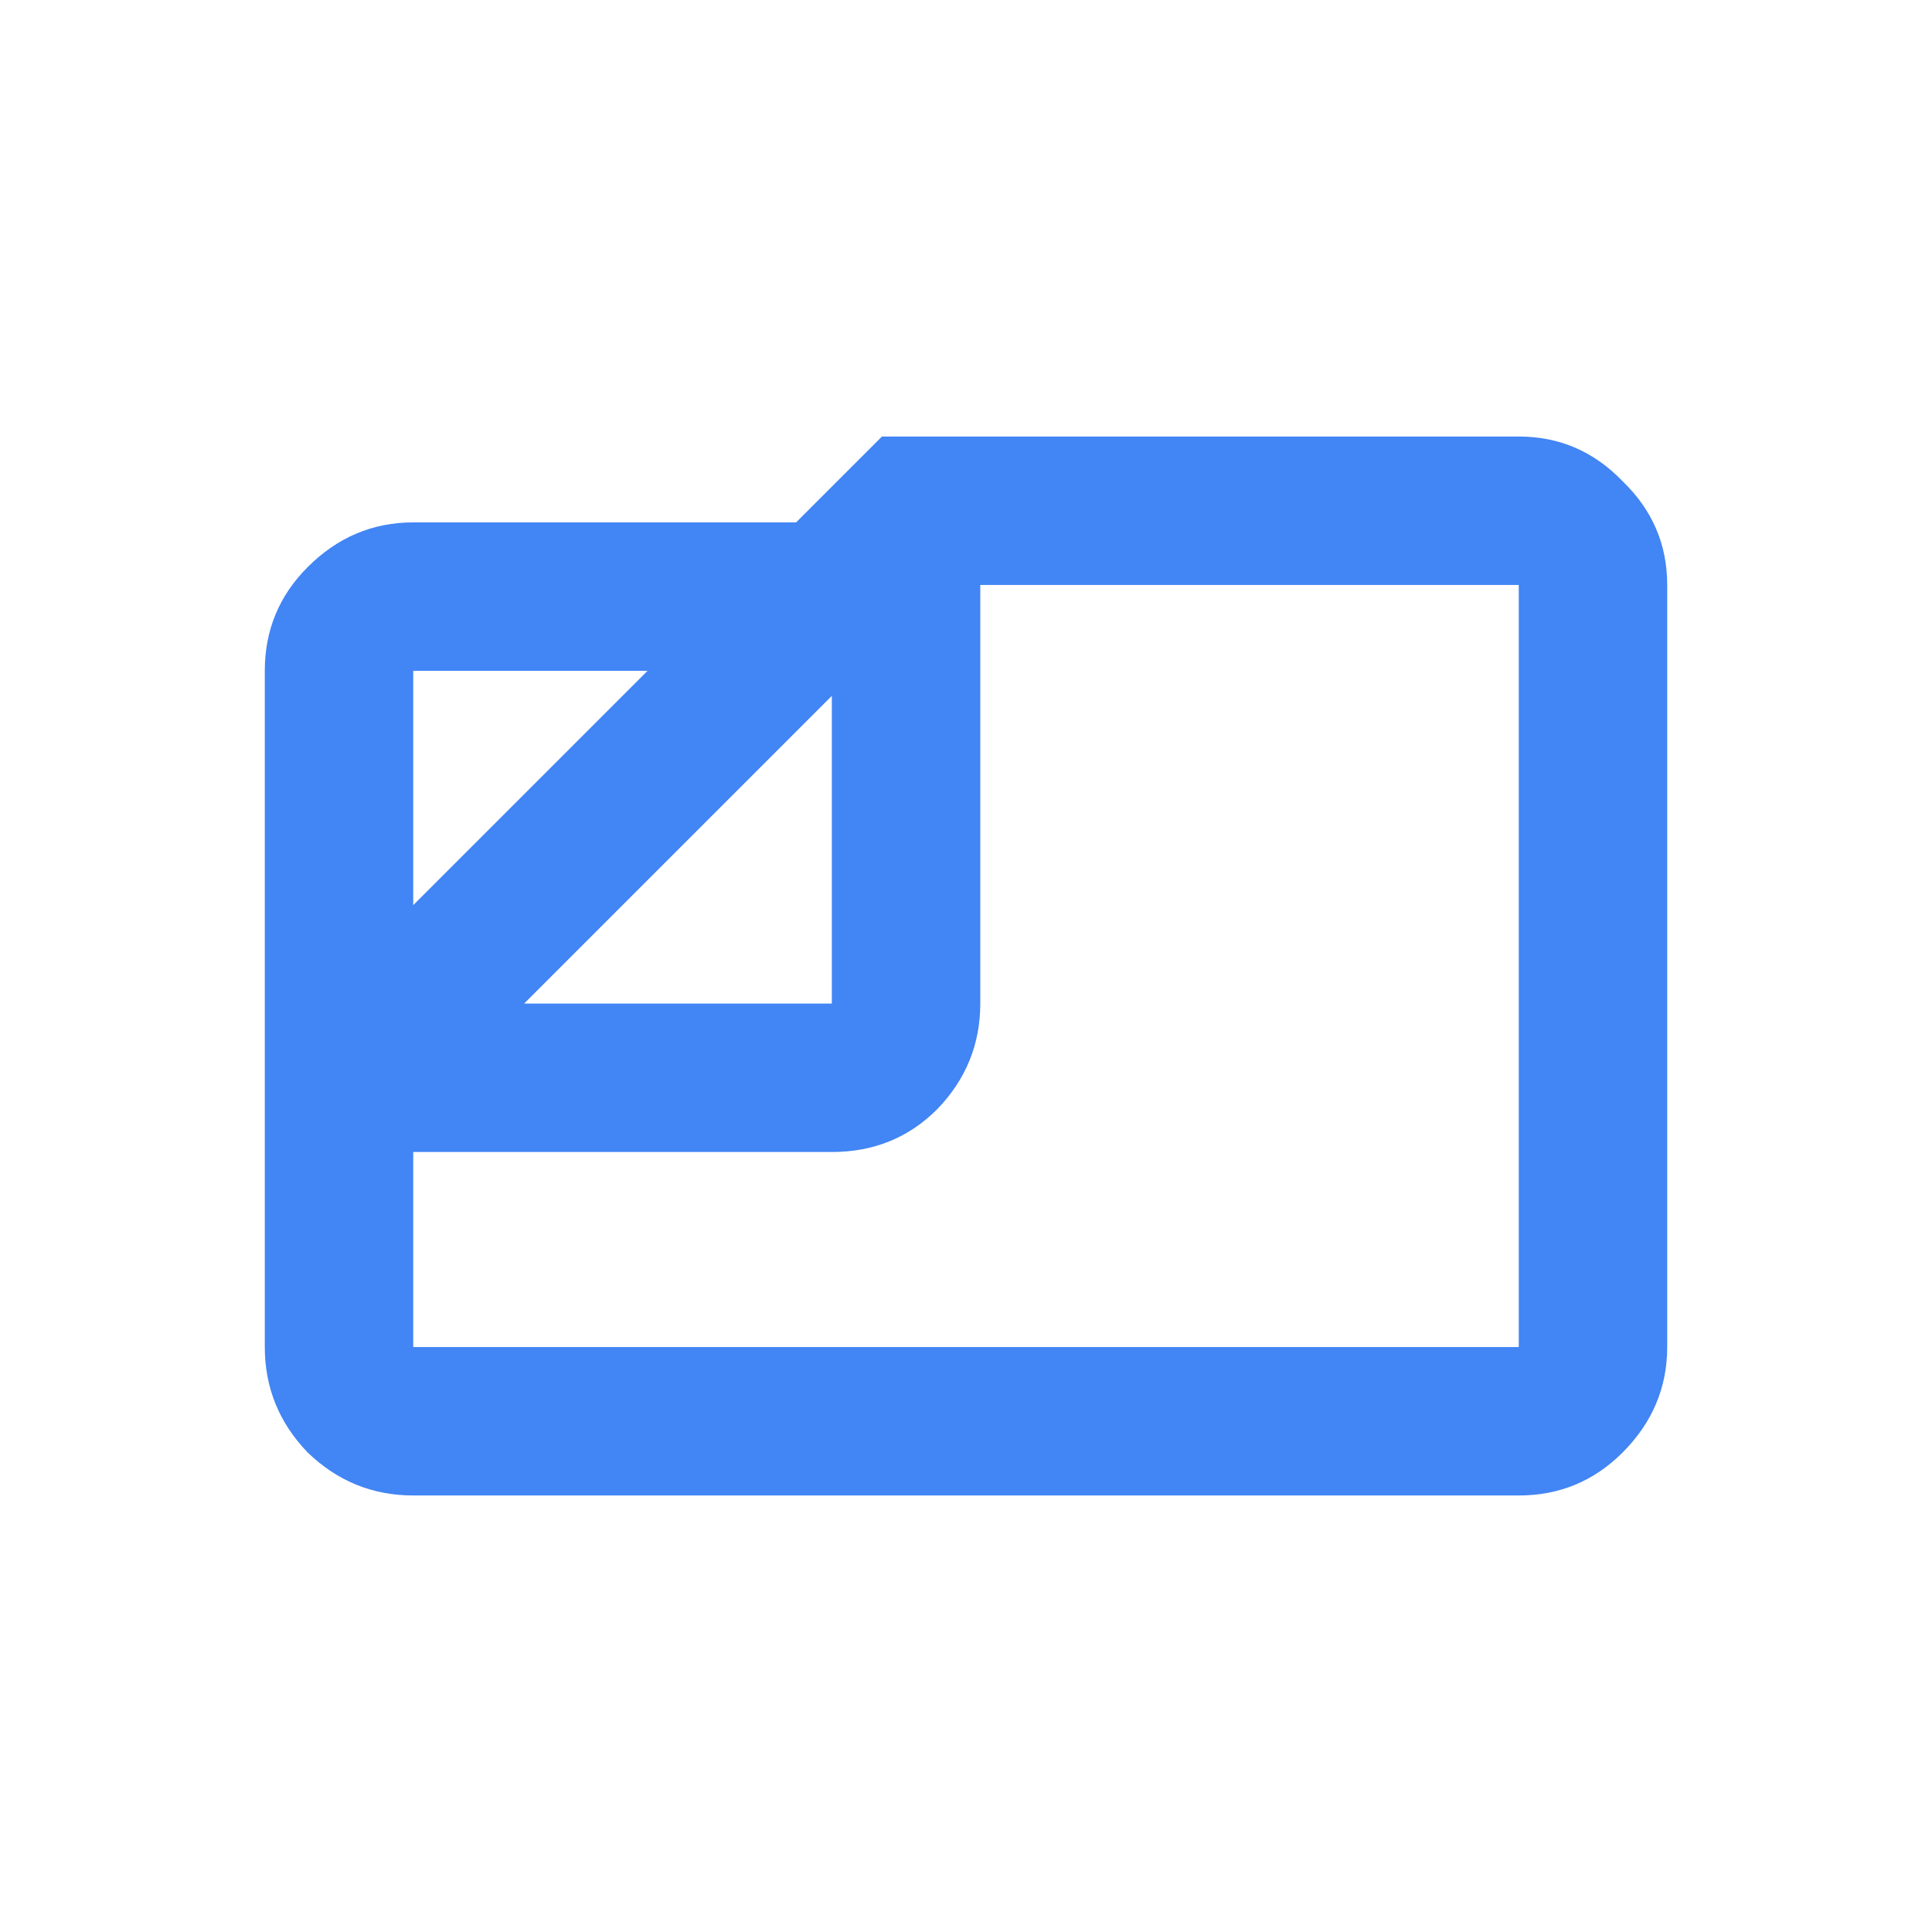
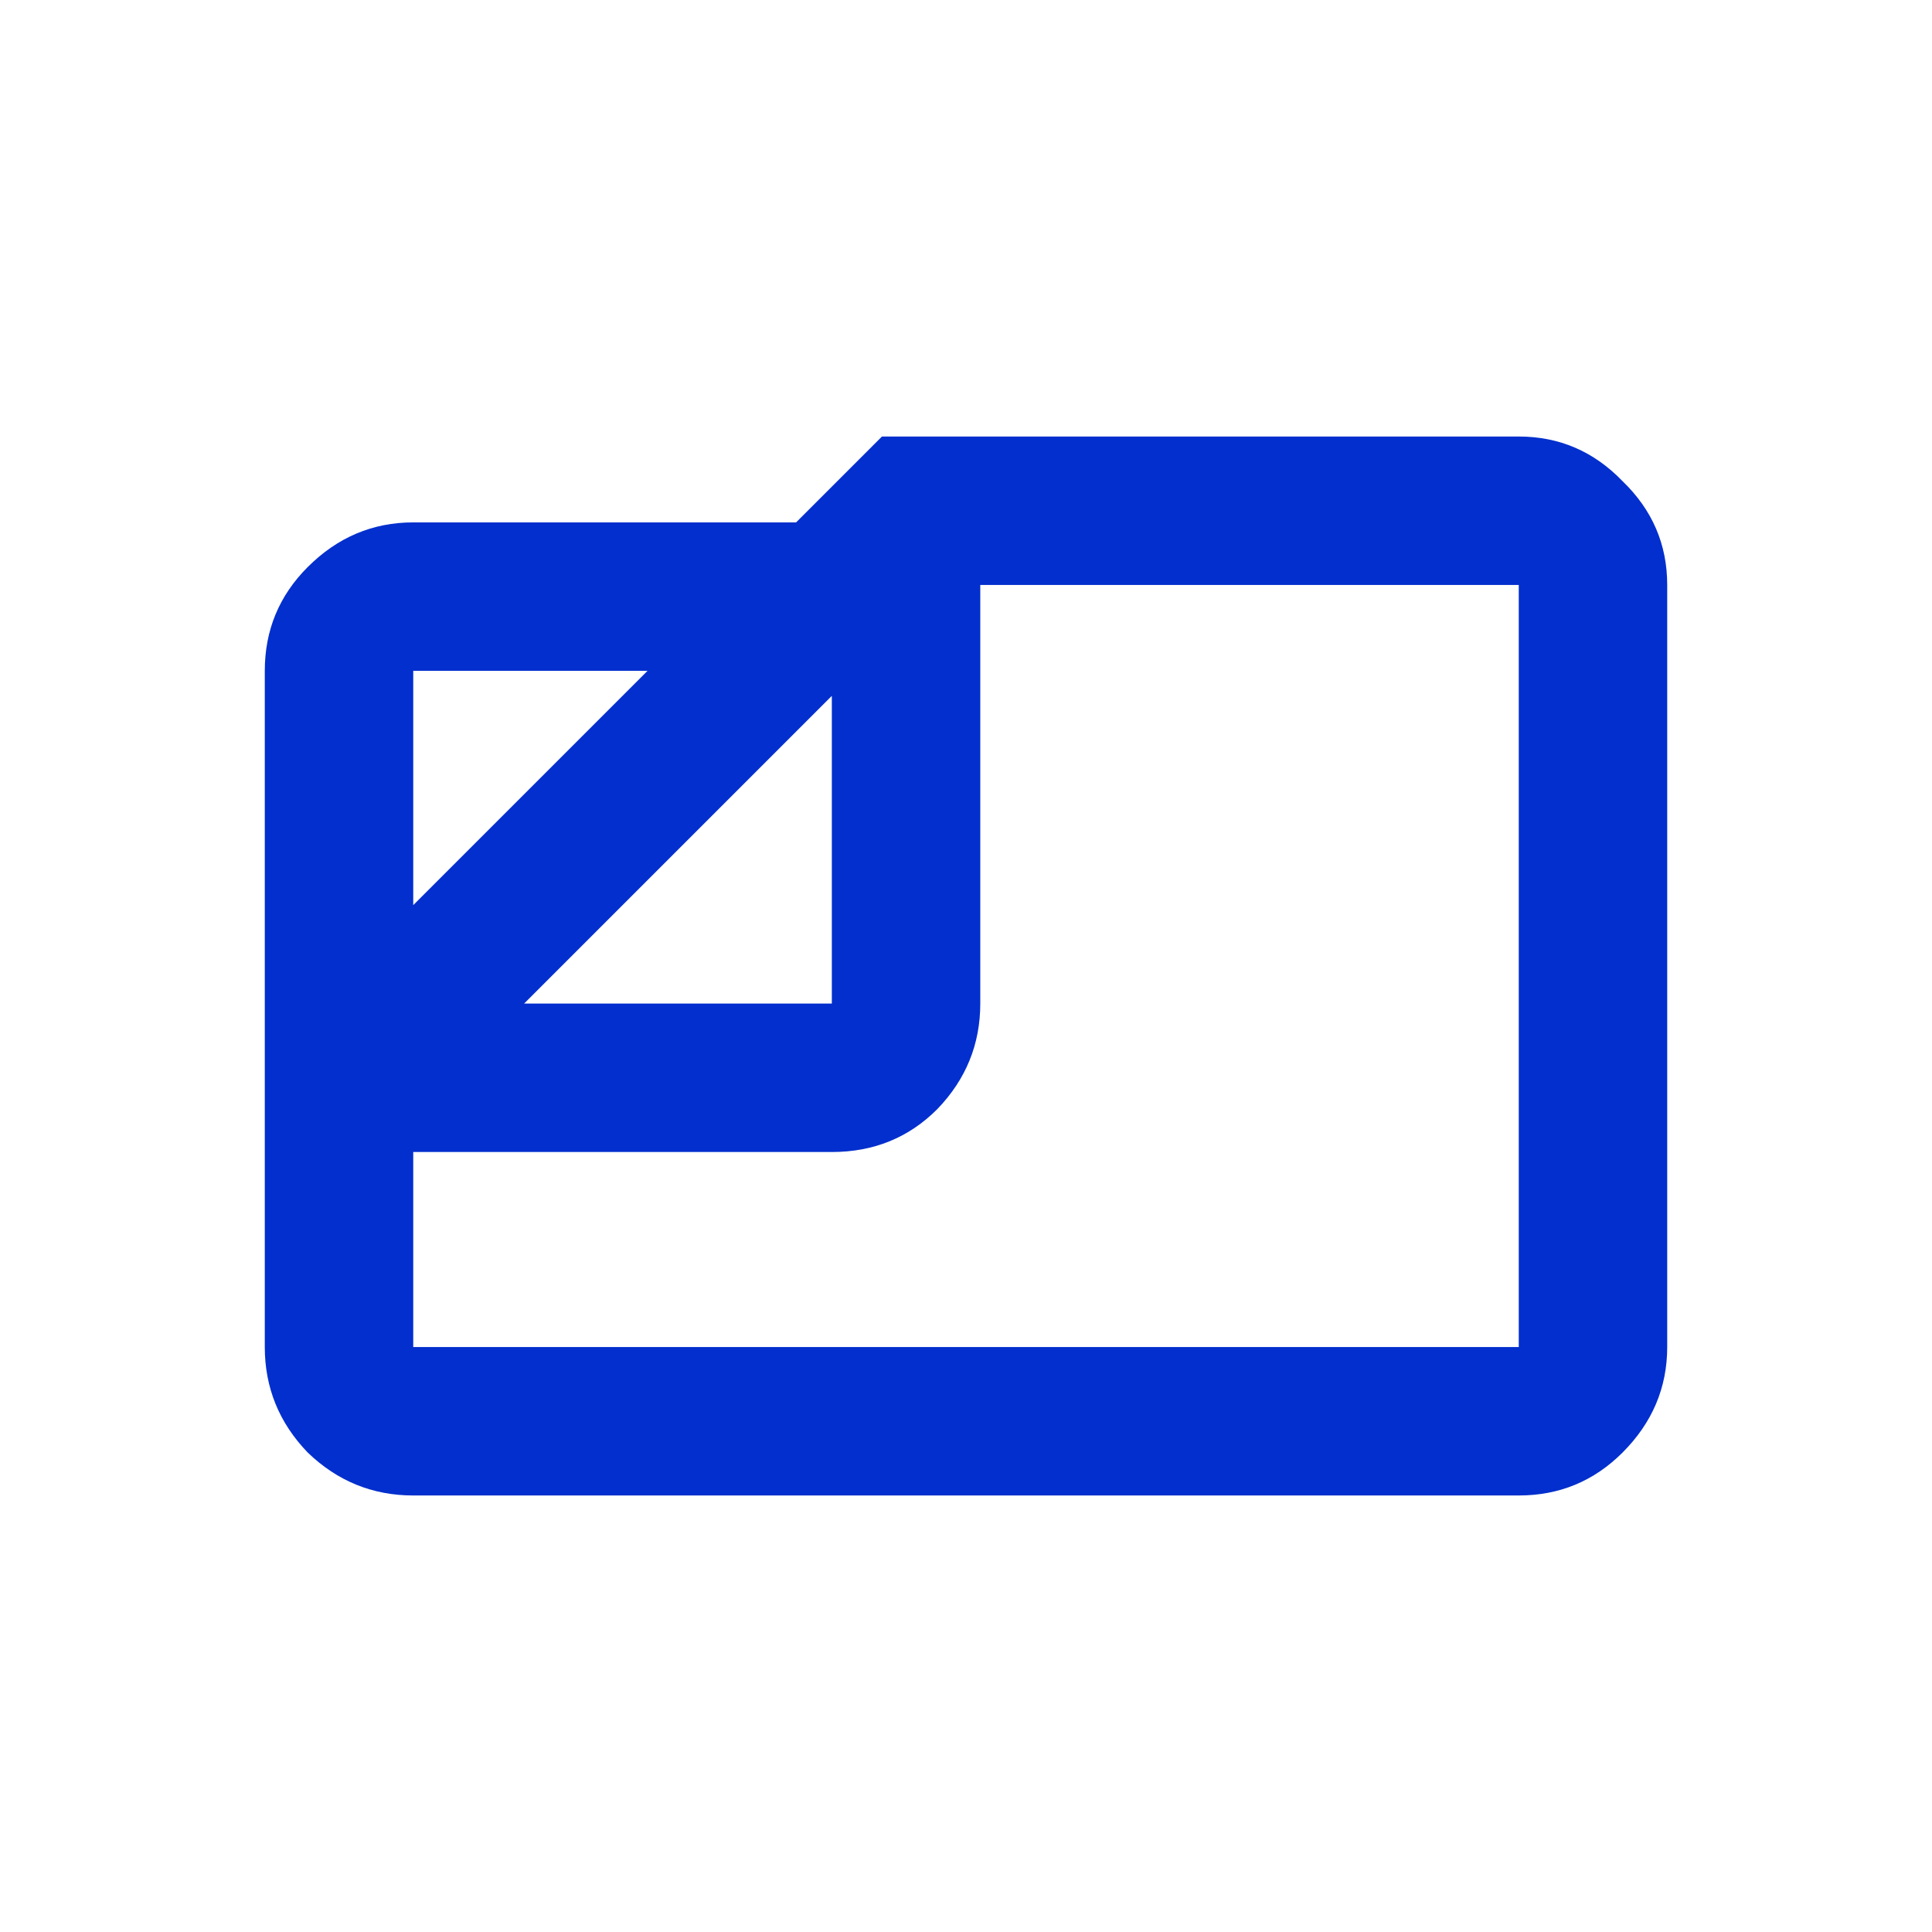
<svg xmlns="http://www.w3.org/2000/svg" width="18" height="18" viewBox="0 0 18 18" fill="none">
  <g opacity="1" clip-path="url(#clip0_5015_29847)">
-     <path d="M3.85 13.933C3.472 13.933 3.144 13.8 2.867 13.533C2.6 13.256 2.467 12.928 2.467 12.55V6.25C2.467 5.872 2.6 5.55 2.867 5.283C3.144 5.006 3.472 4.867 3.85 4.867H7.417L8.217 4.067H14.15C14.528 4.067 14.85 4.206 15.117 4.483C15.394 4.75 15.533 5.072 15.533 5.45V12.55C15.533 12.928 15.394 13.256 15.117 13.533C14.85 13.8 14.528 13.933 14.15 13.933H3.85ZM4.883 9.35H7.75V6.483L4.883 9.35ZM3.85 8.433L6.033 6.25H3.85V8.433ZM3.85 10.733V12.55H14.15V5.45H9.133V9.35C9.133 9.728 9 10.056 8.733 10.333C8.467 10.6 8.139 10.733 7.75 10.733H3.85Z" fill="#4285f4" />
+     <path d="M3.85 13.933C3.472 13.933 3.144 13.8 2.867 13.533C2.6 13.256 2.467 12.928 2.467 12.55V6.25C2.467 5.872 2.6 5.55 2.867 5.283C3.144 5.006 3.472 4.867 3.85 4.867H7.417L8.217 4.067H14.15C14.528 4.067 14.85 4.206 15.117 4.483C15.394 4.75 15.533 5.072 15.533 5.45V12.55C15.533 12.928 15.394 13.256 15.117 13.533C14.85 13.8 14.528 13.933 14.15 13.933H3.85ZM4.883 9.35H7.75V6.483L4.883 9.35ZM3.85 8.433L6.033 6.25H3.85V8.433ZM3.85 10.733V12.55H14.15V5.45H9.133V9.35C9.133 9.728 9 10.056 8.733 10.333C8.467 10.6 8.139 10.733 7.75 10.733H3.85Z" fill="#022FCD" />
  </g>
-   <defs fill="#4285f4">
-     <clipPath id="clip0_5015_29847" fill="#4285f4">
-       <rect width="18" height="18" fill="#4285f4" />
+   <defs fill="#022FCD">
+     <clipPath id="clip0_5015_29847" fill="#022FCD">
+       <rect width="18" height="18" fill="#022FCD" />
    </clipPath>
  </defs>
</svg>
